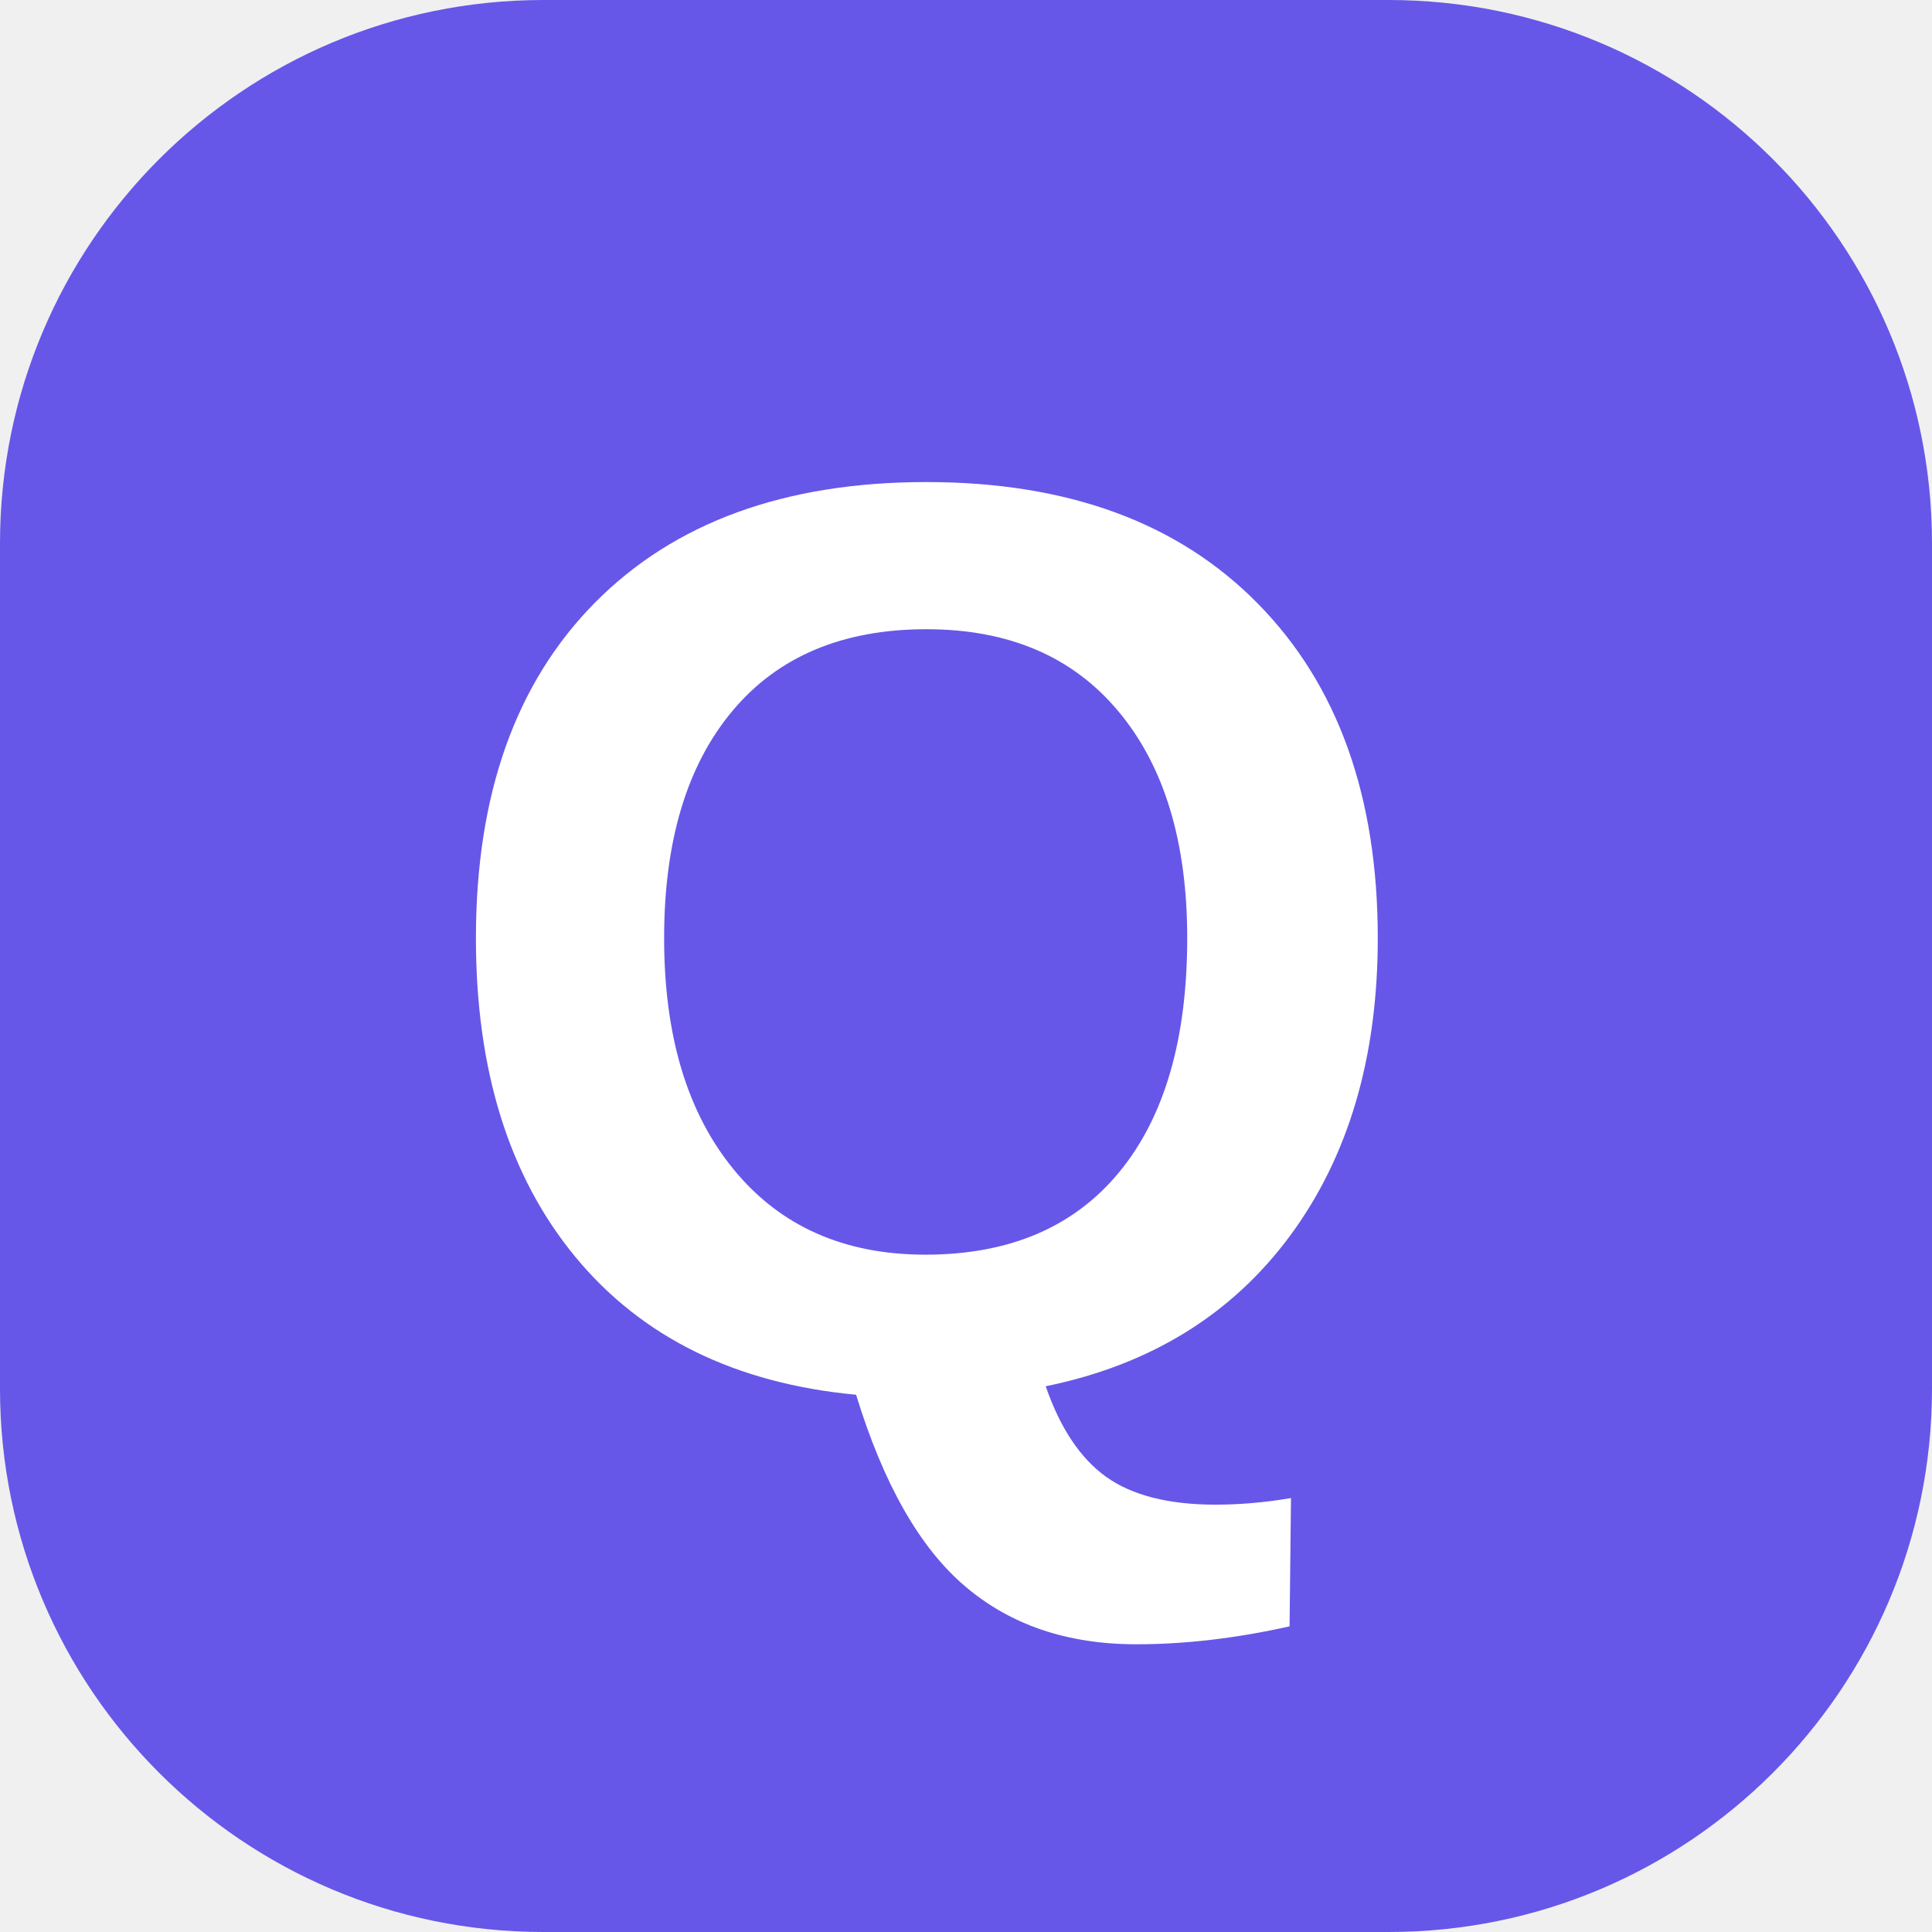
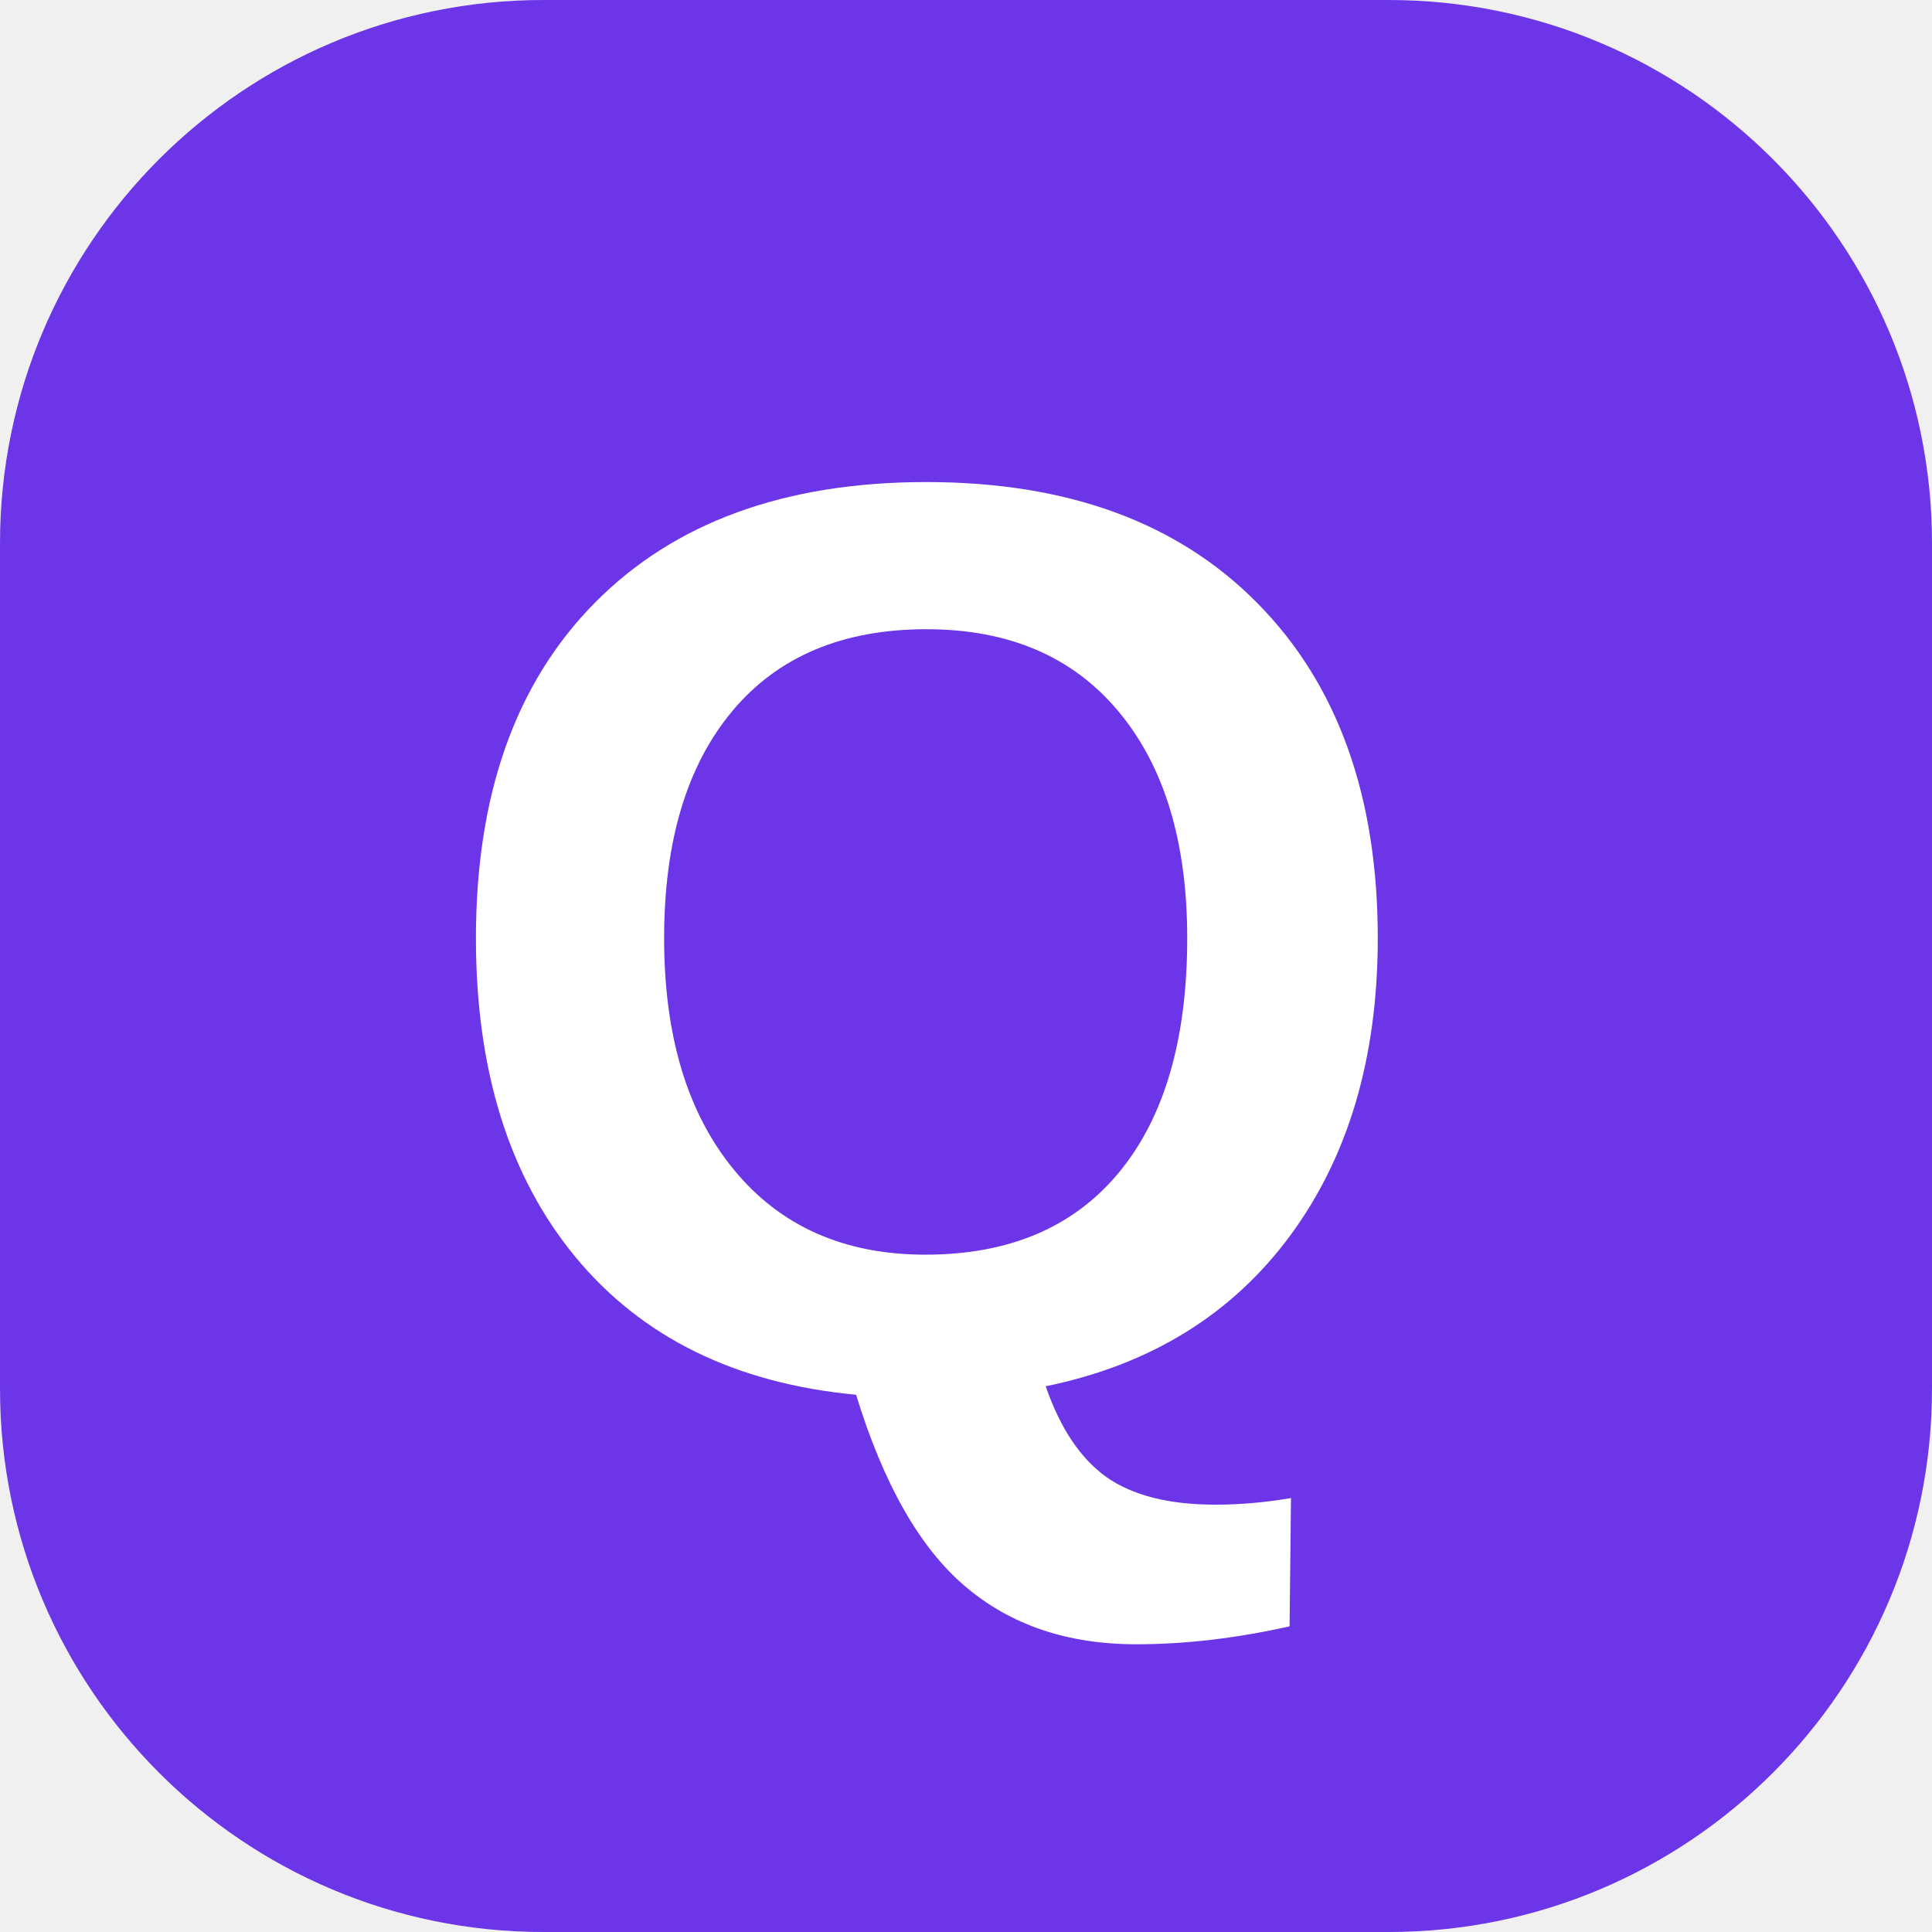
<svg xmlns="http://www.w3.org/2000/svg" viewBox="0 0 64 64">
-   <rect width="64" height="64" rx="18" fill="#6657E8" />
+   <rect width="64" height="64" rx="18" fill="#6C35E8" />
  <text x="14" y="46" font-family="Arial,sans-serif" font-weight="700" font-size="43" fill="white">Q</text>
</svg>
